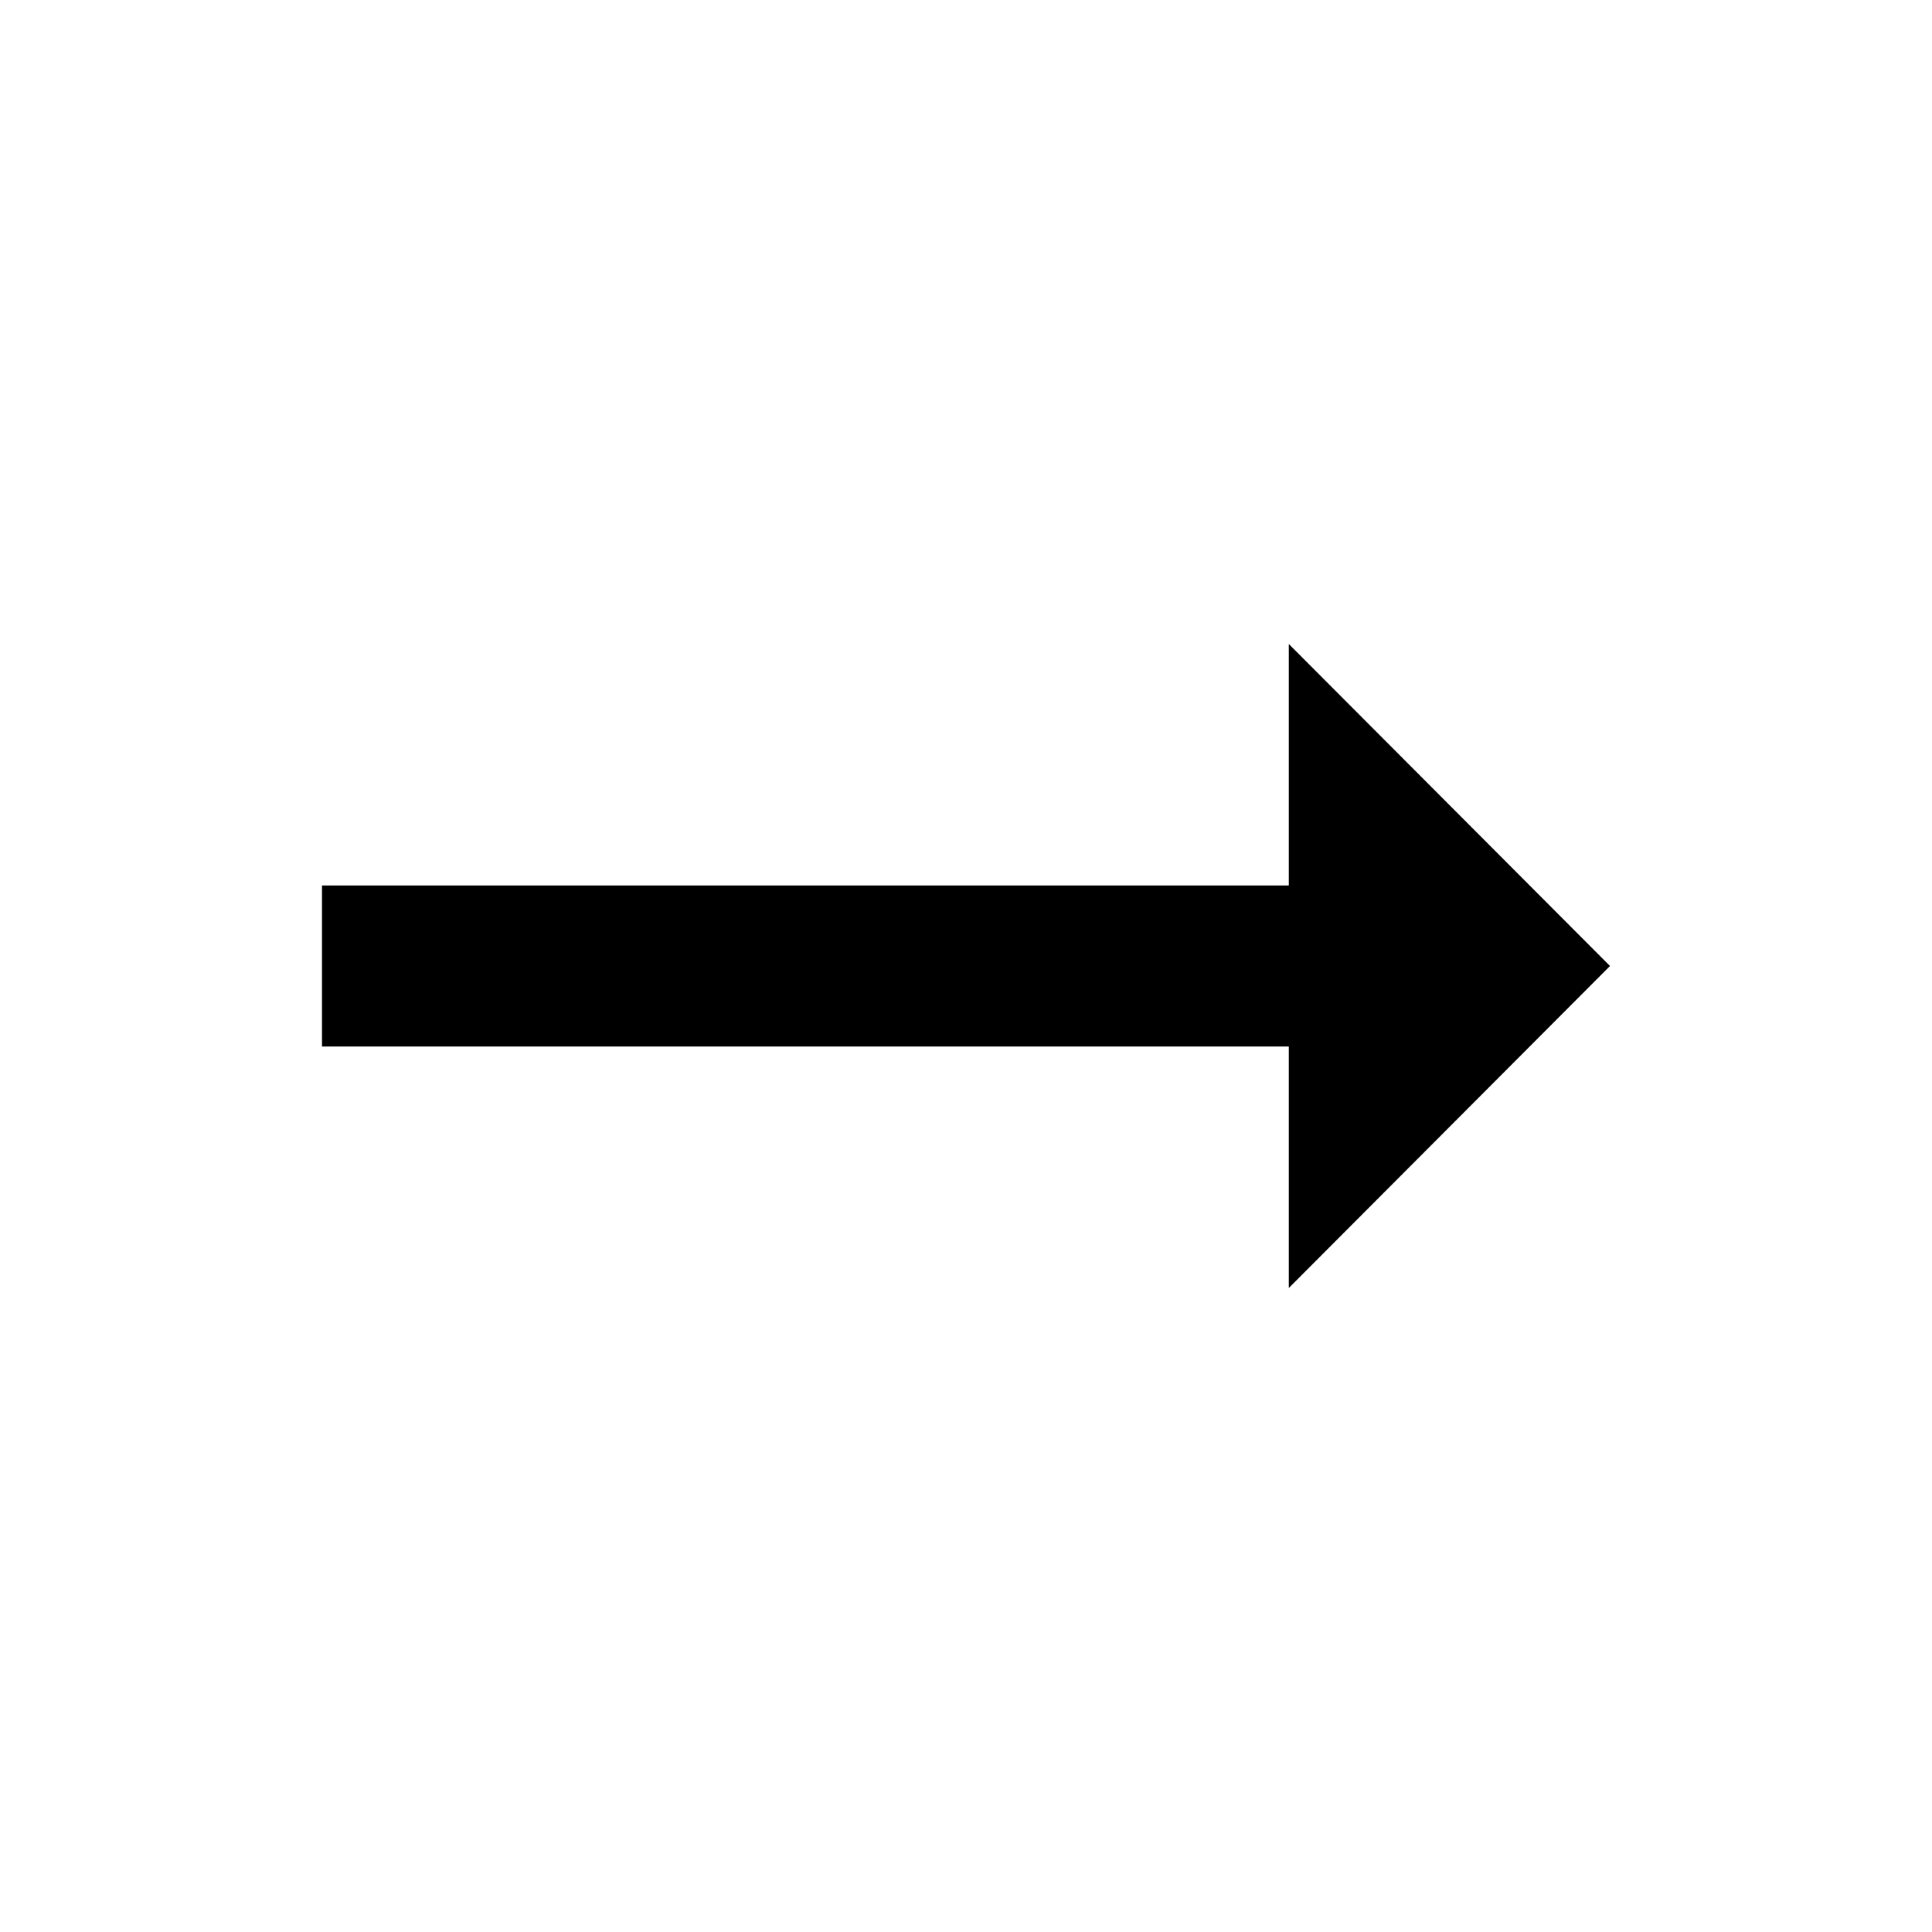
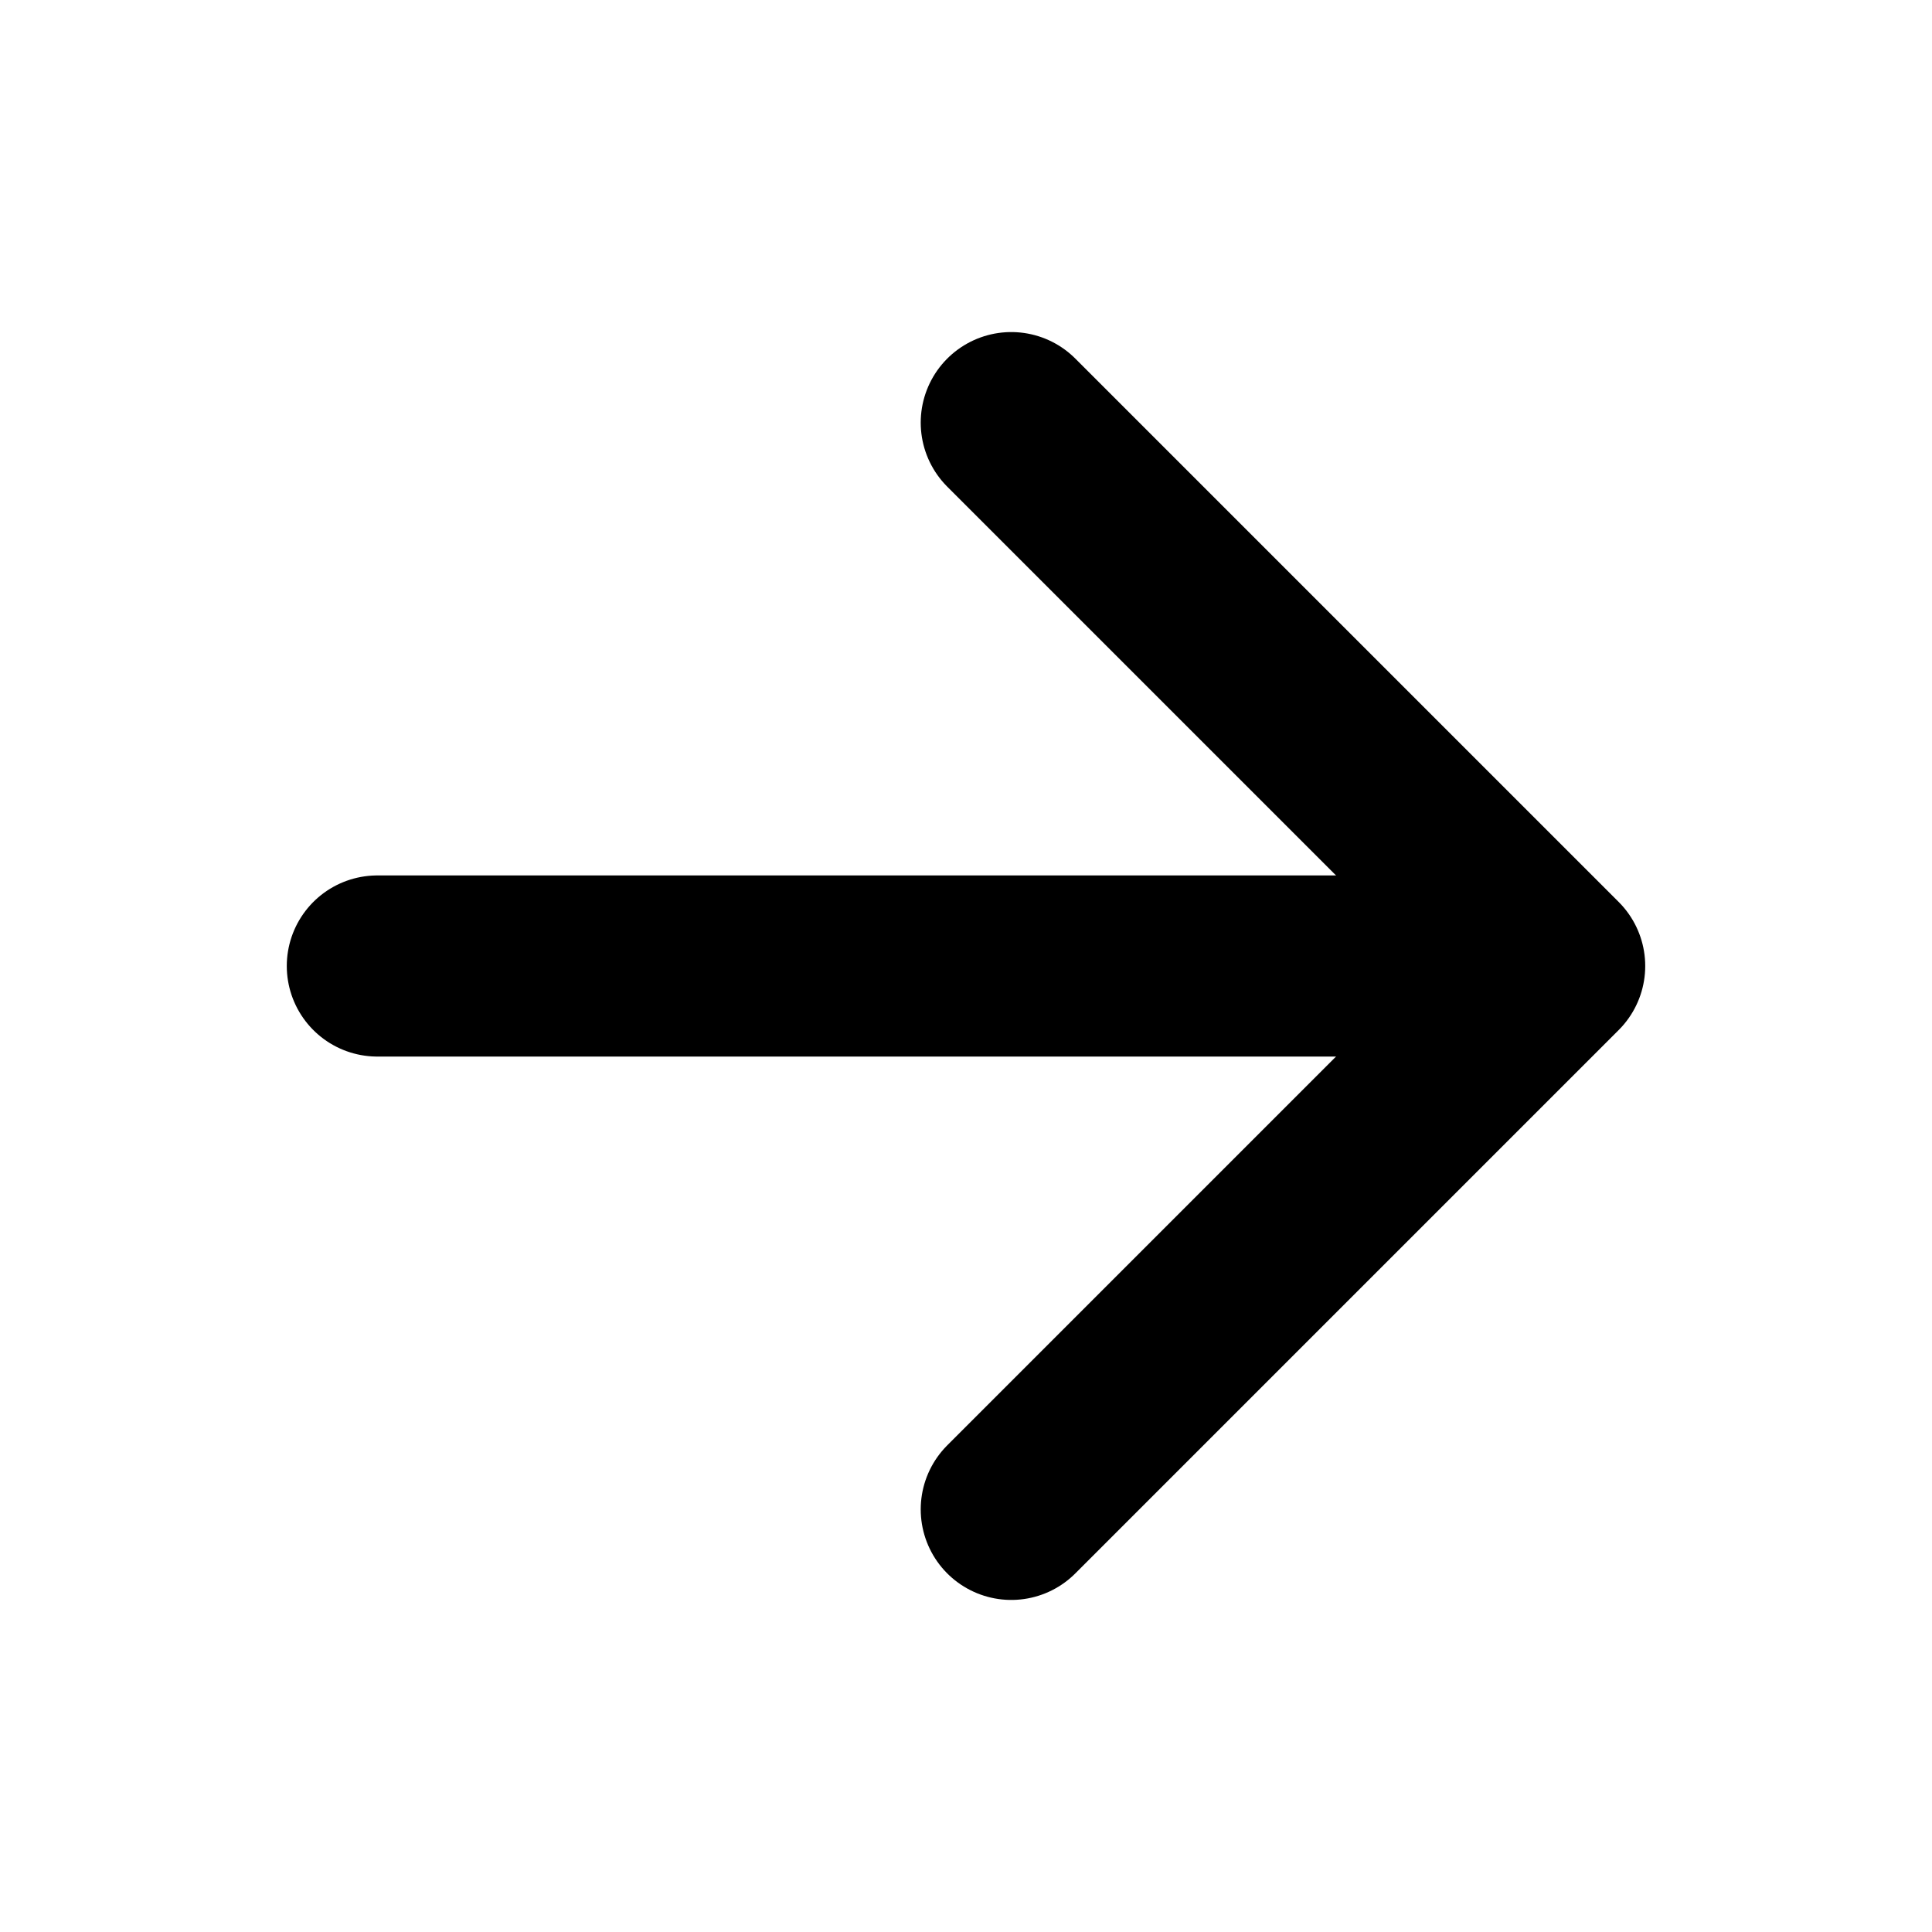
- <svg xmlns="http://www.w3.org/2000/svg" height="24" viewBox="0 0 24 24" width="24">
-   <path d="M0 0h24v24H0V0z" fill="none" />
-   <path d="M16.01 11H4v2h12.01v3L20 12l-3.99-4v3z" fill="black" />
+ <svg xmlns="http://www.w3.org/2000/svg" width="512" height="512" viewBox="0 0 512 512">
+   <polyline points="268 112 412 256 268 400" style="fill:none;stroke:#000;stroke-linecap:round;stroke-linejoin:round;stroke-width:48px" />
+   <line x1="392" y1="256" x2="100" y2="256" style="fill:none;stroke:#000;stroke-linecap:round;stroke-linejoin:round;stroke-width:48px" />
</svg>
